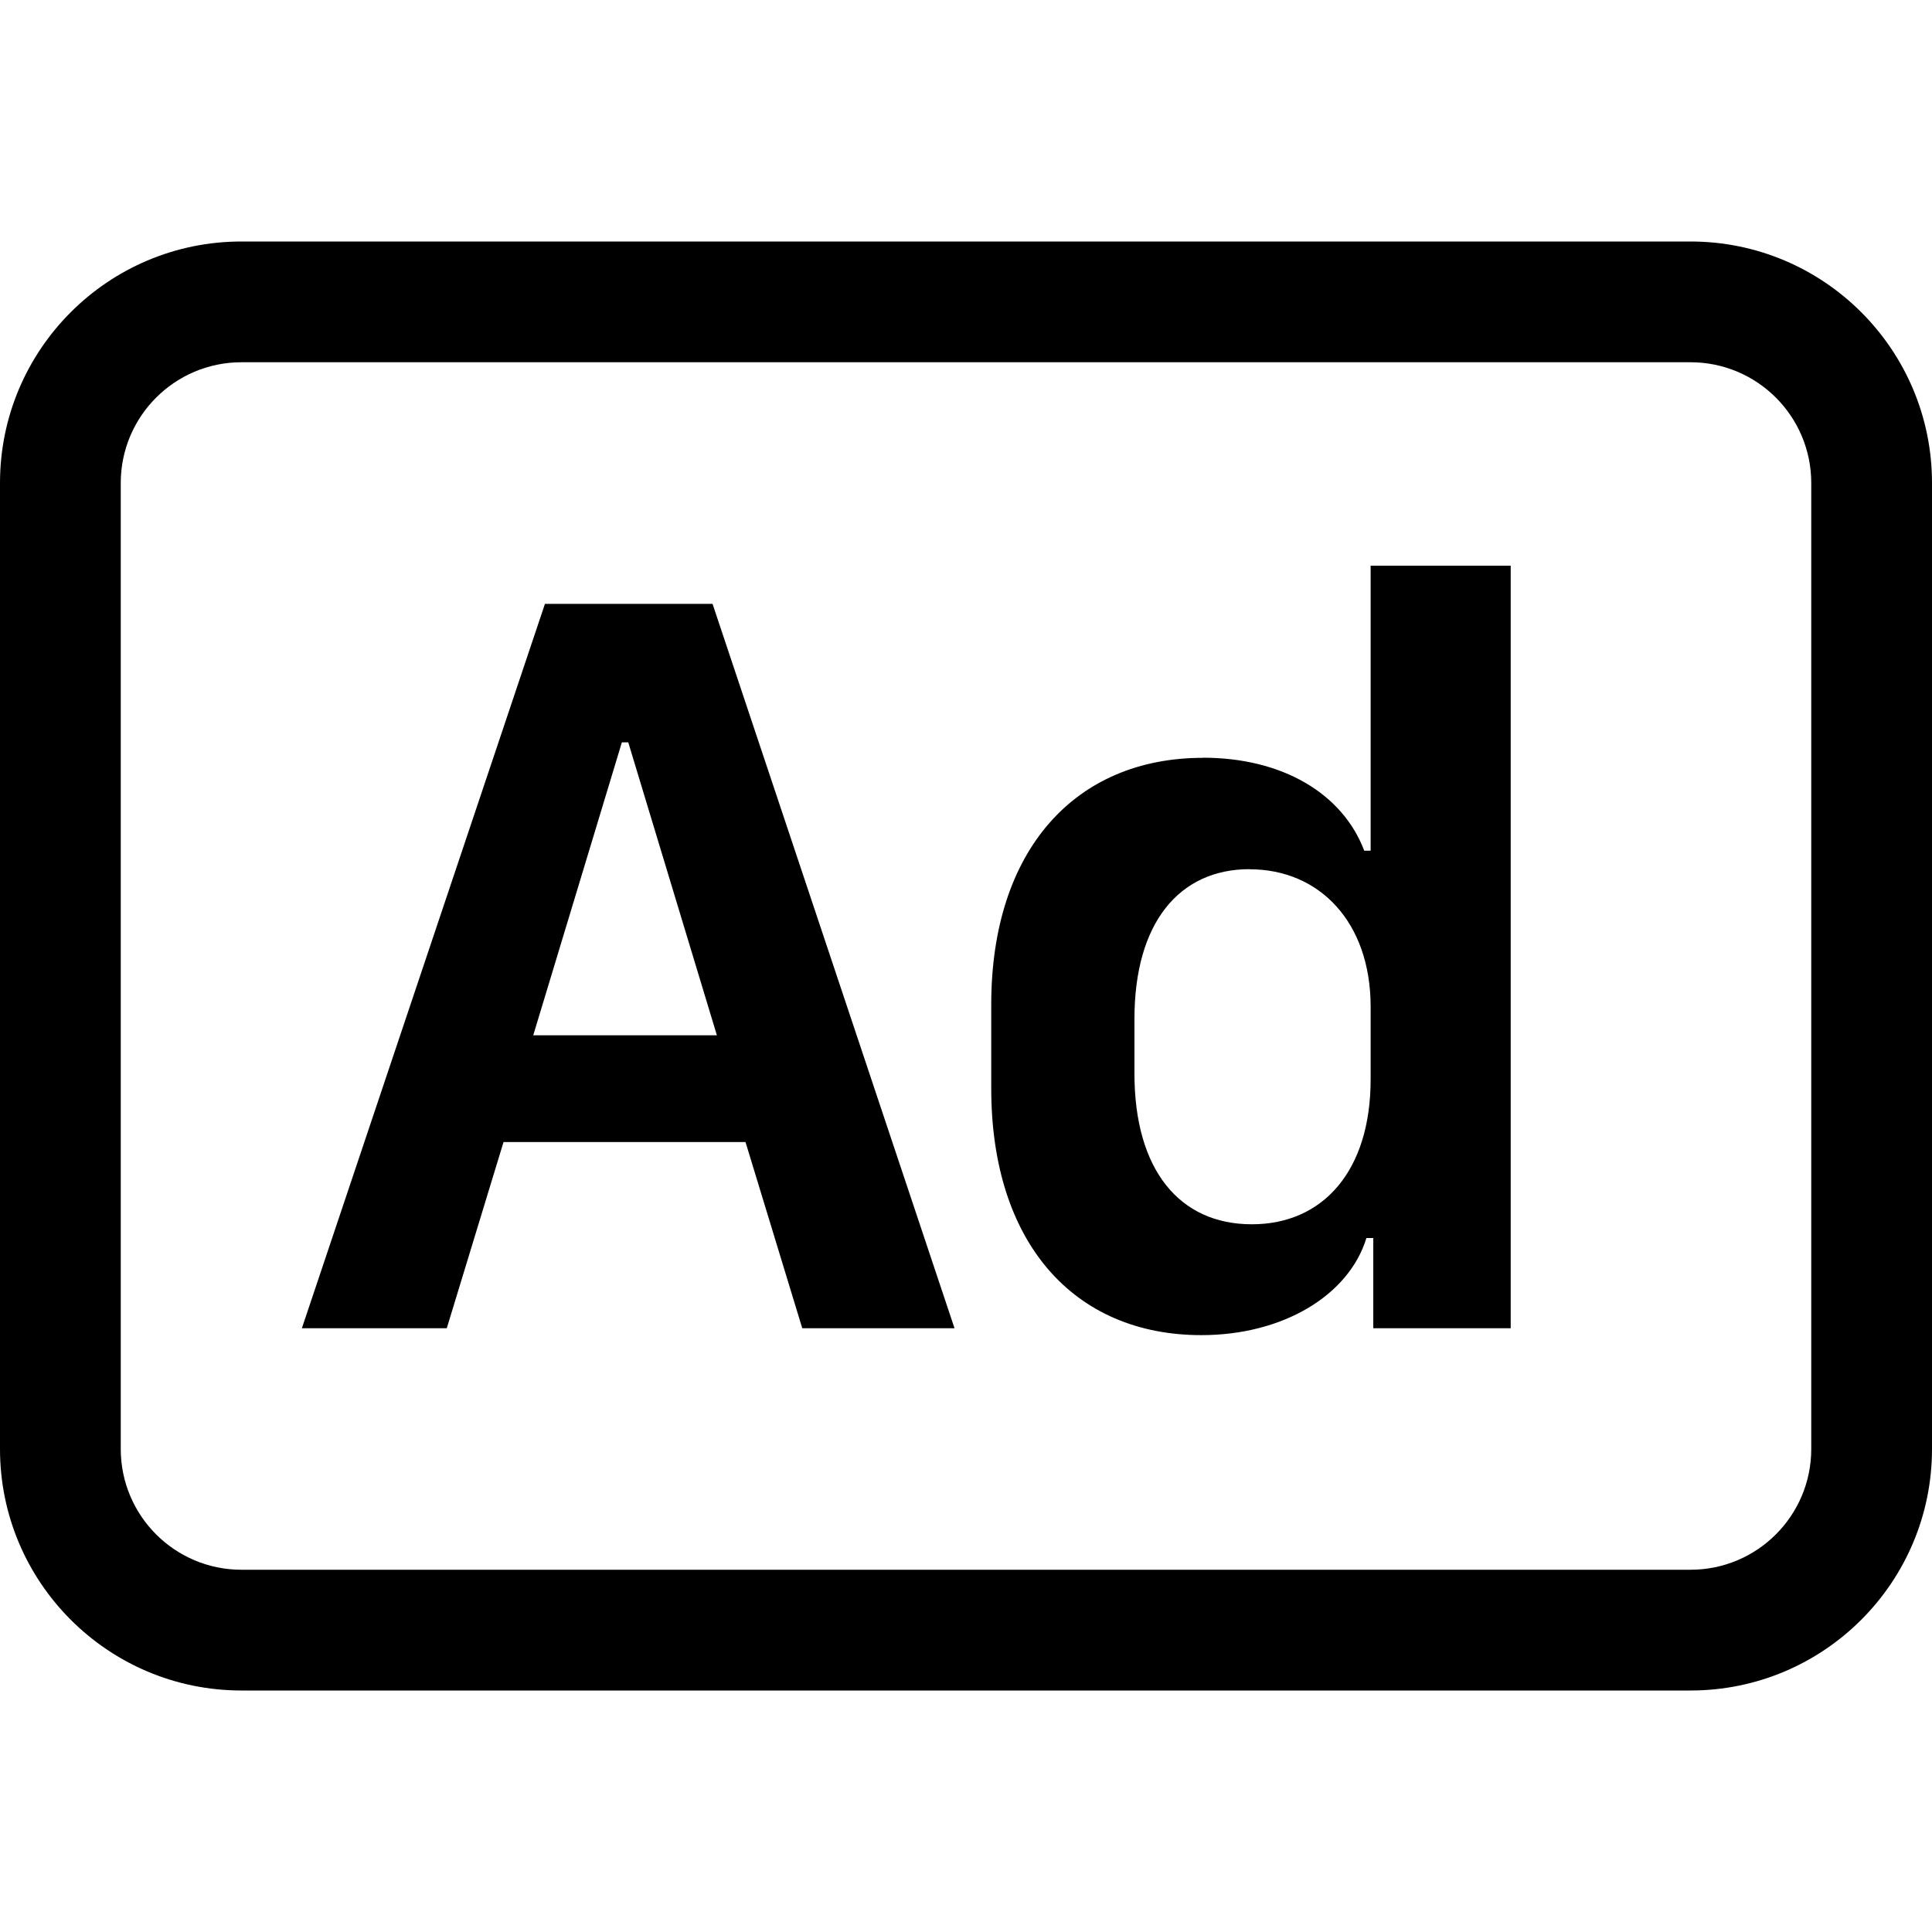
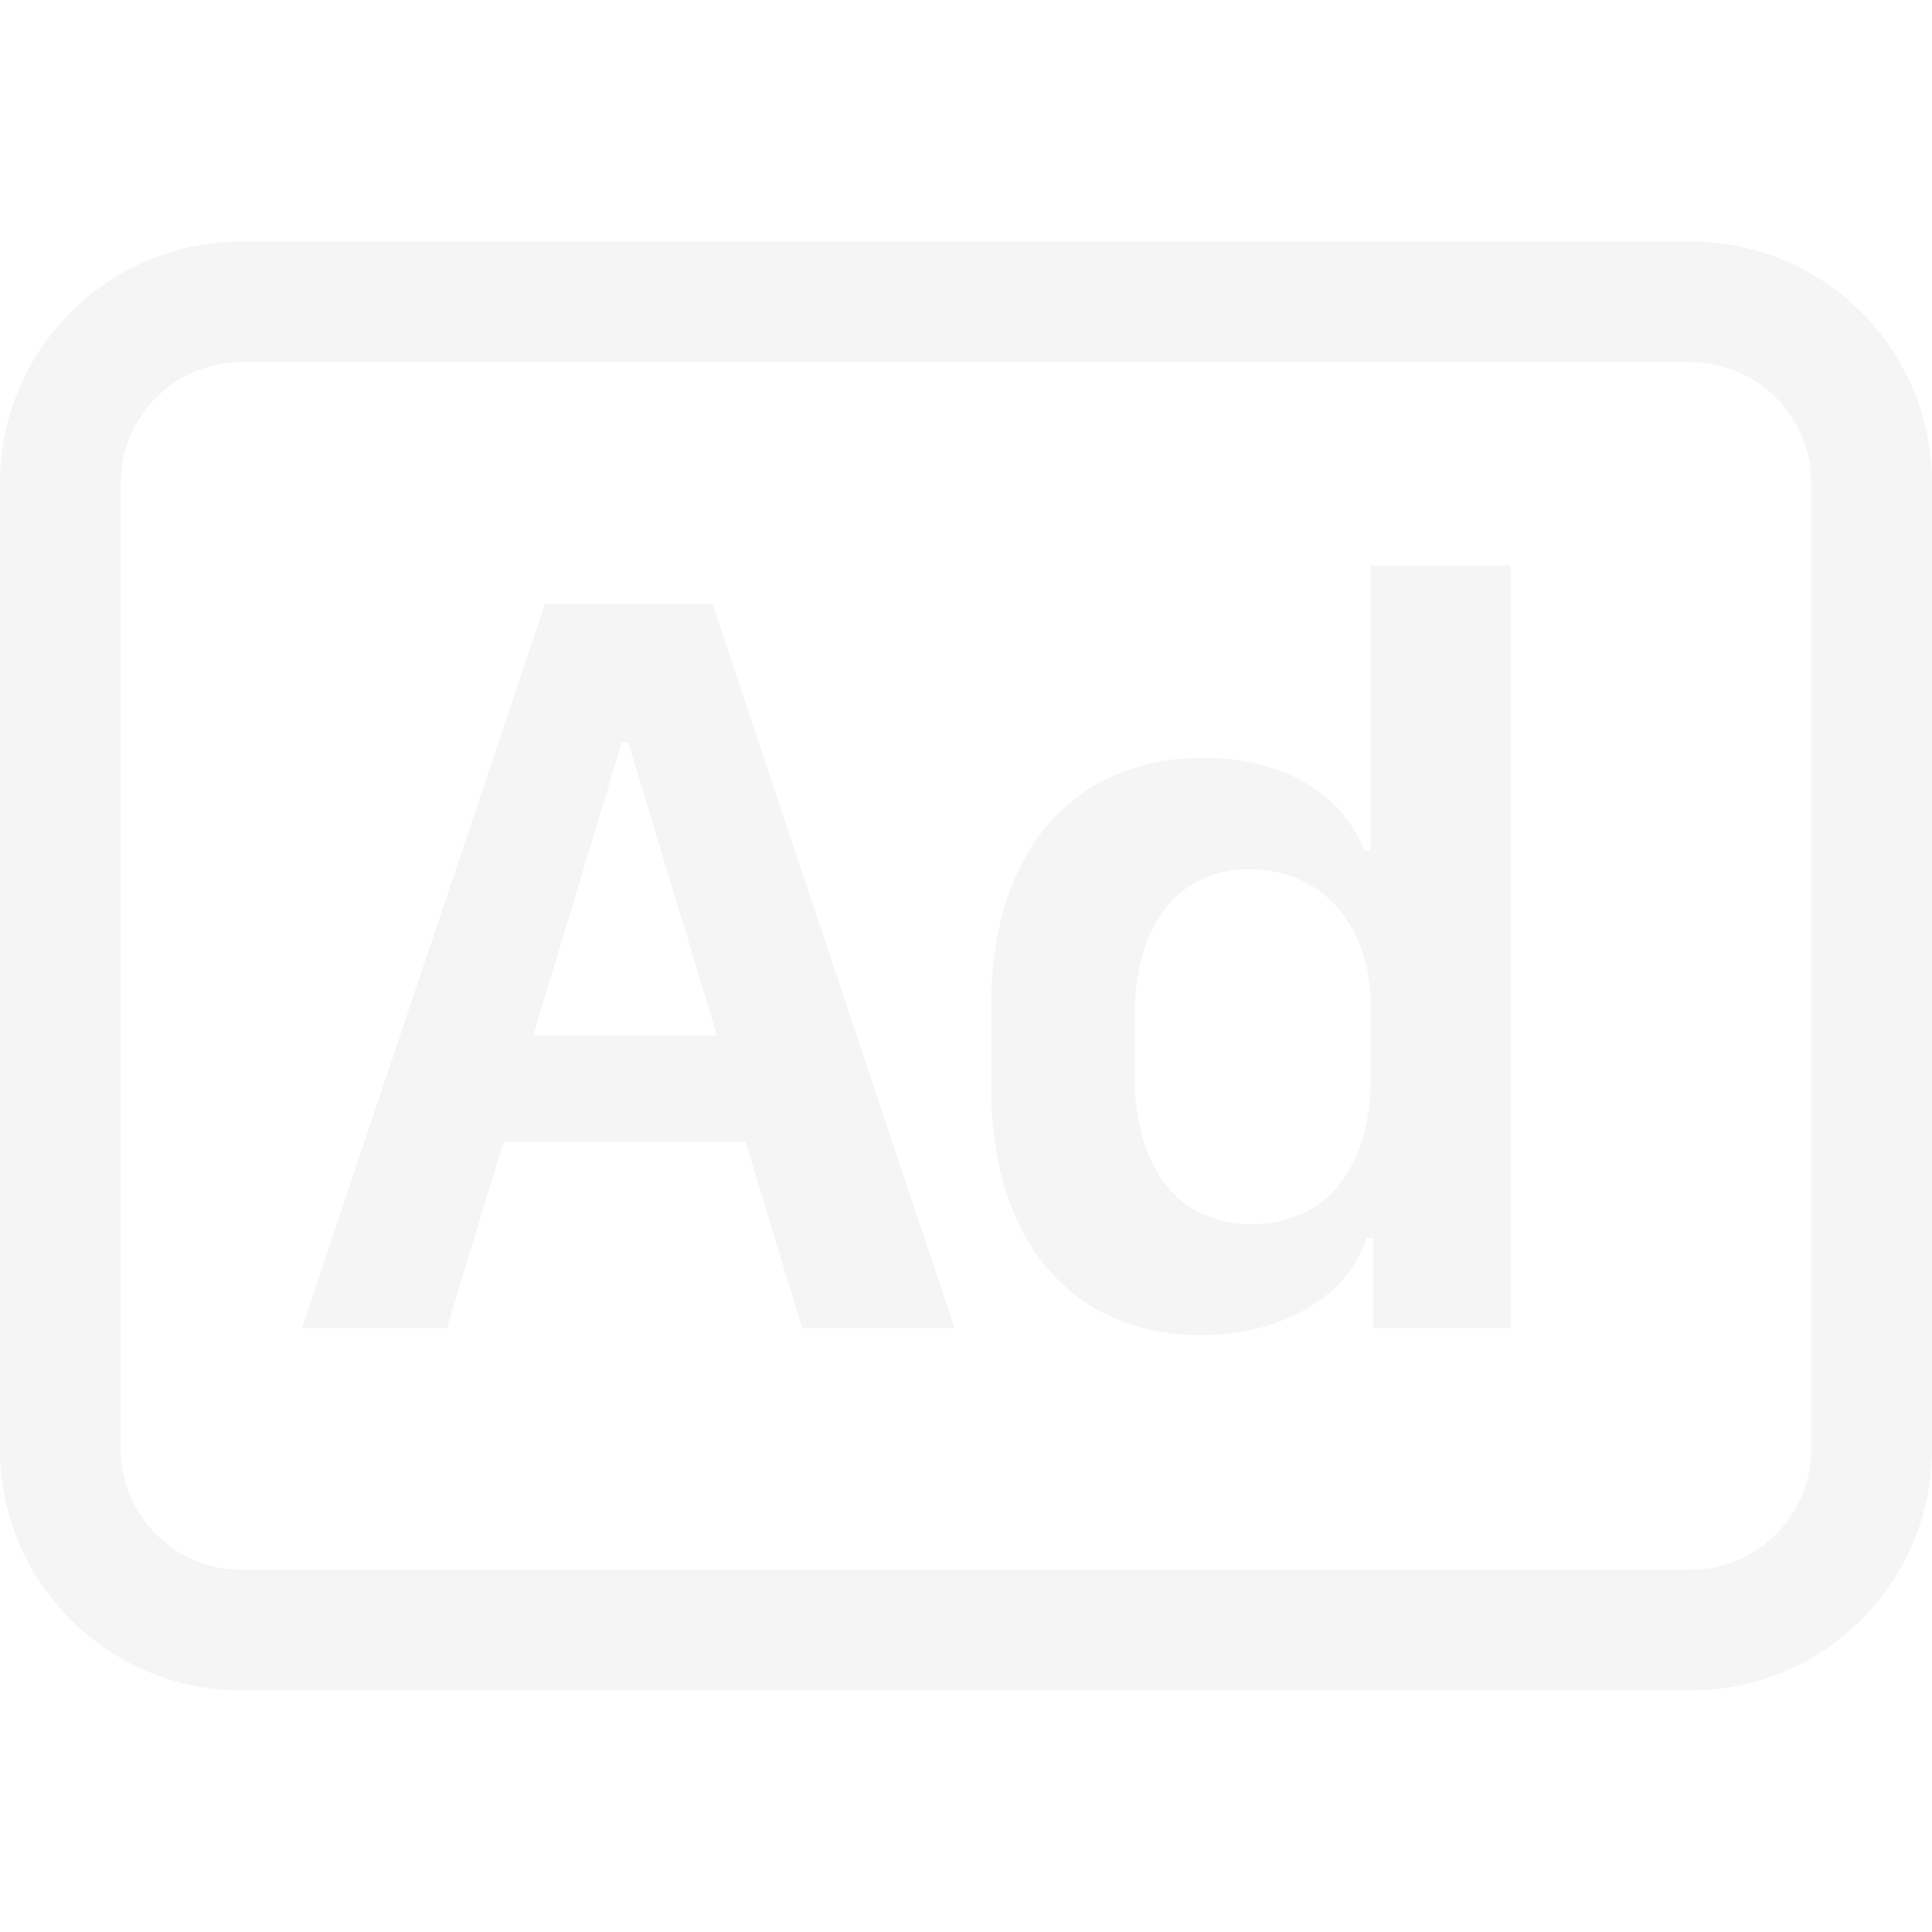
- <svg xmlns="http://www.w3.org/2000/svg" width="16" height="16" fill="currentColor" class="bi bi-badge-ad" viewBox="0 0 16 16">
+ <svg xmlns="http://www.w3.org/2000/svg" width="64" height="64" fill="rgb(245, 245, 245)" class="bi bi-badge-ad" viewBox="0 0 16 16">
  <path d="m3.7 11 .47-1.542h2.004L6.644 11h1.261L5.901 5.001H4.513L2.5 11zm1.503-4.852.734 2.426H4.416l.734-2.426zm4.759.128c-1.059 0-1.753.765-1.753 2.043v.695c0 1.279.685 2.043 1.74 2.043.677 0 1.222-.33 1.367-.804h.057V11h1.138V4.685h-1.16v2.36h-.053c-.18-.475-.68-.77-1.336-.77zm.387.923c.58 0 1.002.44 1.002 1.138v.602c0 .76-.396 1.2-.984 1.2-.598 0-.972-.449-.972-1.248v-.453c0-.795.37-1.24.954-1.24z" />
  <path d="M14 3a1 1 0 0 1 1 1v8a1 1 0 0 1-1 1H2a1 1 0 0 1-1-1V4a1 1 0 0 1 1-1zM2 2a2 2 0 0 0-2 2v8a2 2 0 0 0 2 2h12a2 2 0 0 0 2-2V4a2 2 0 0 0-2-2z" />
</svg>
